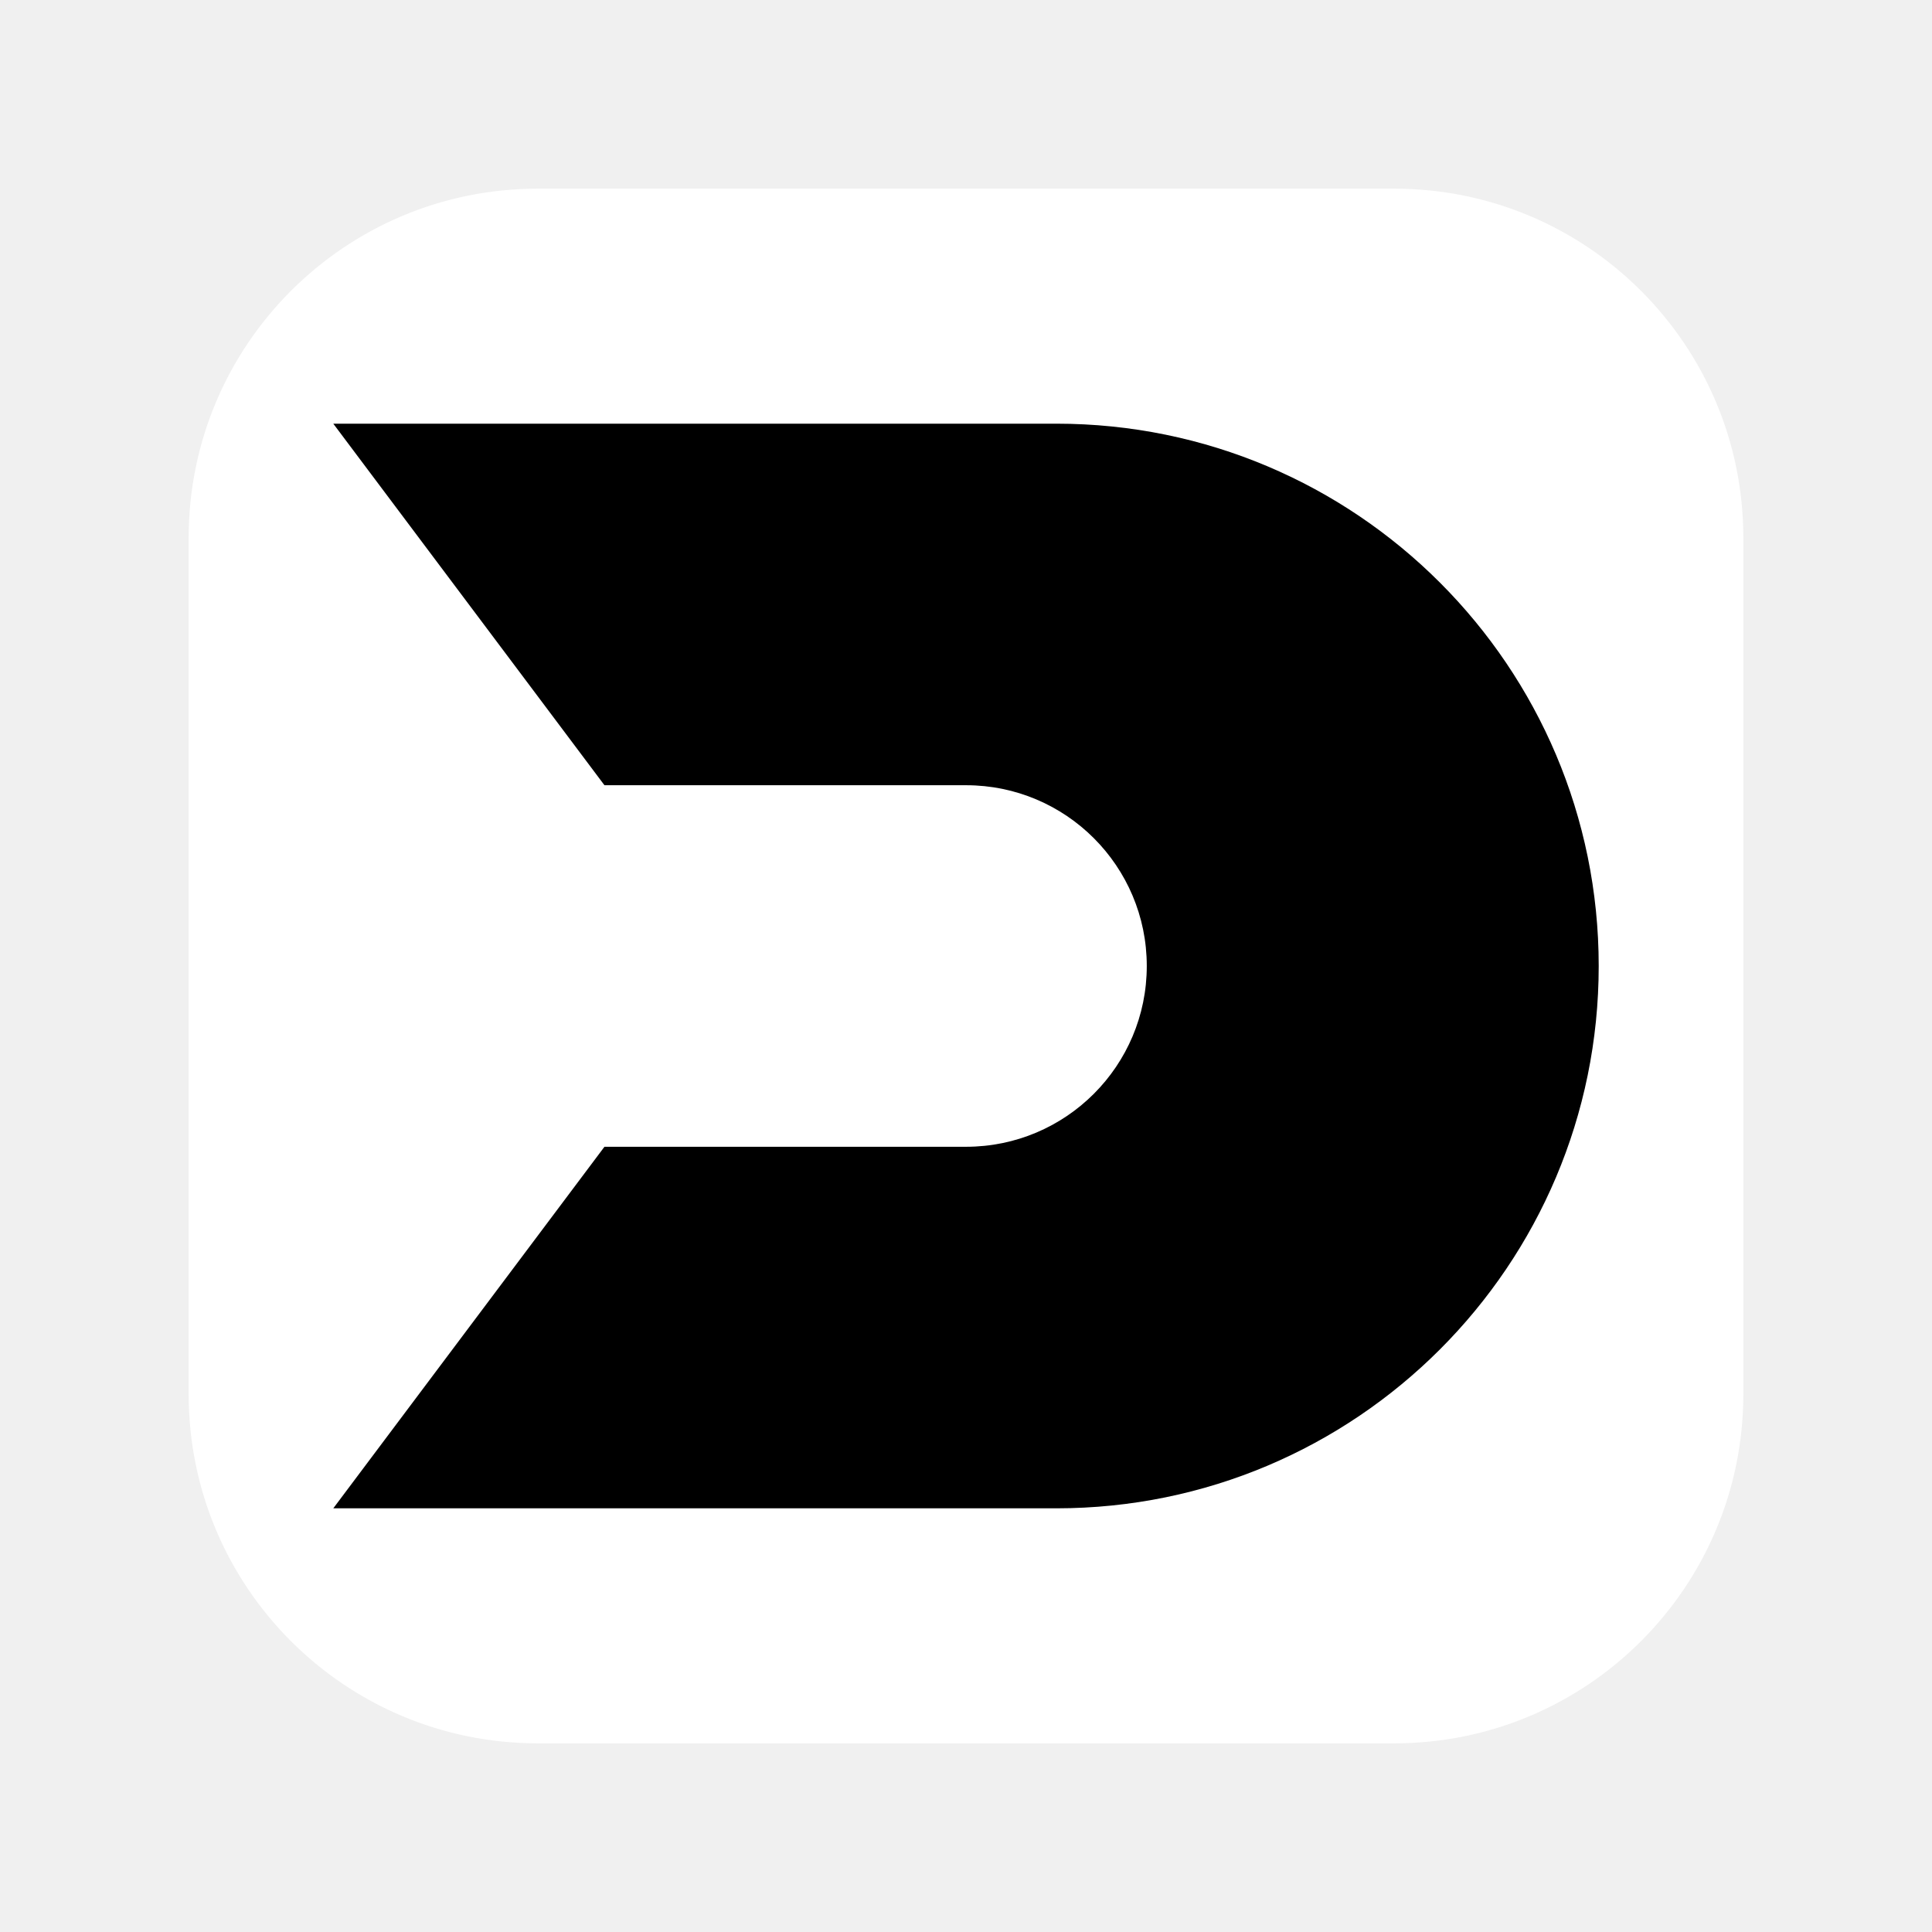
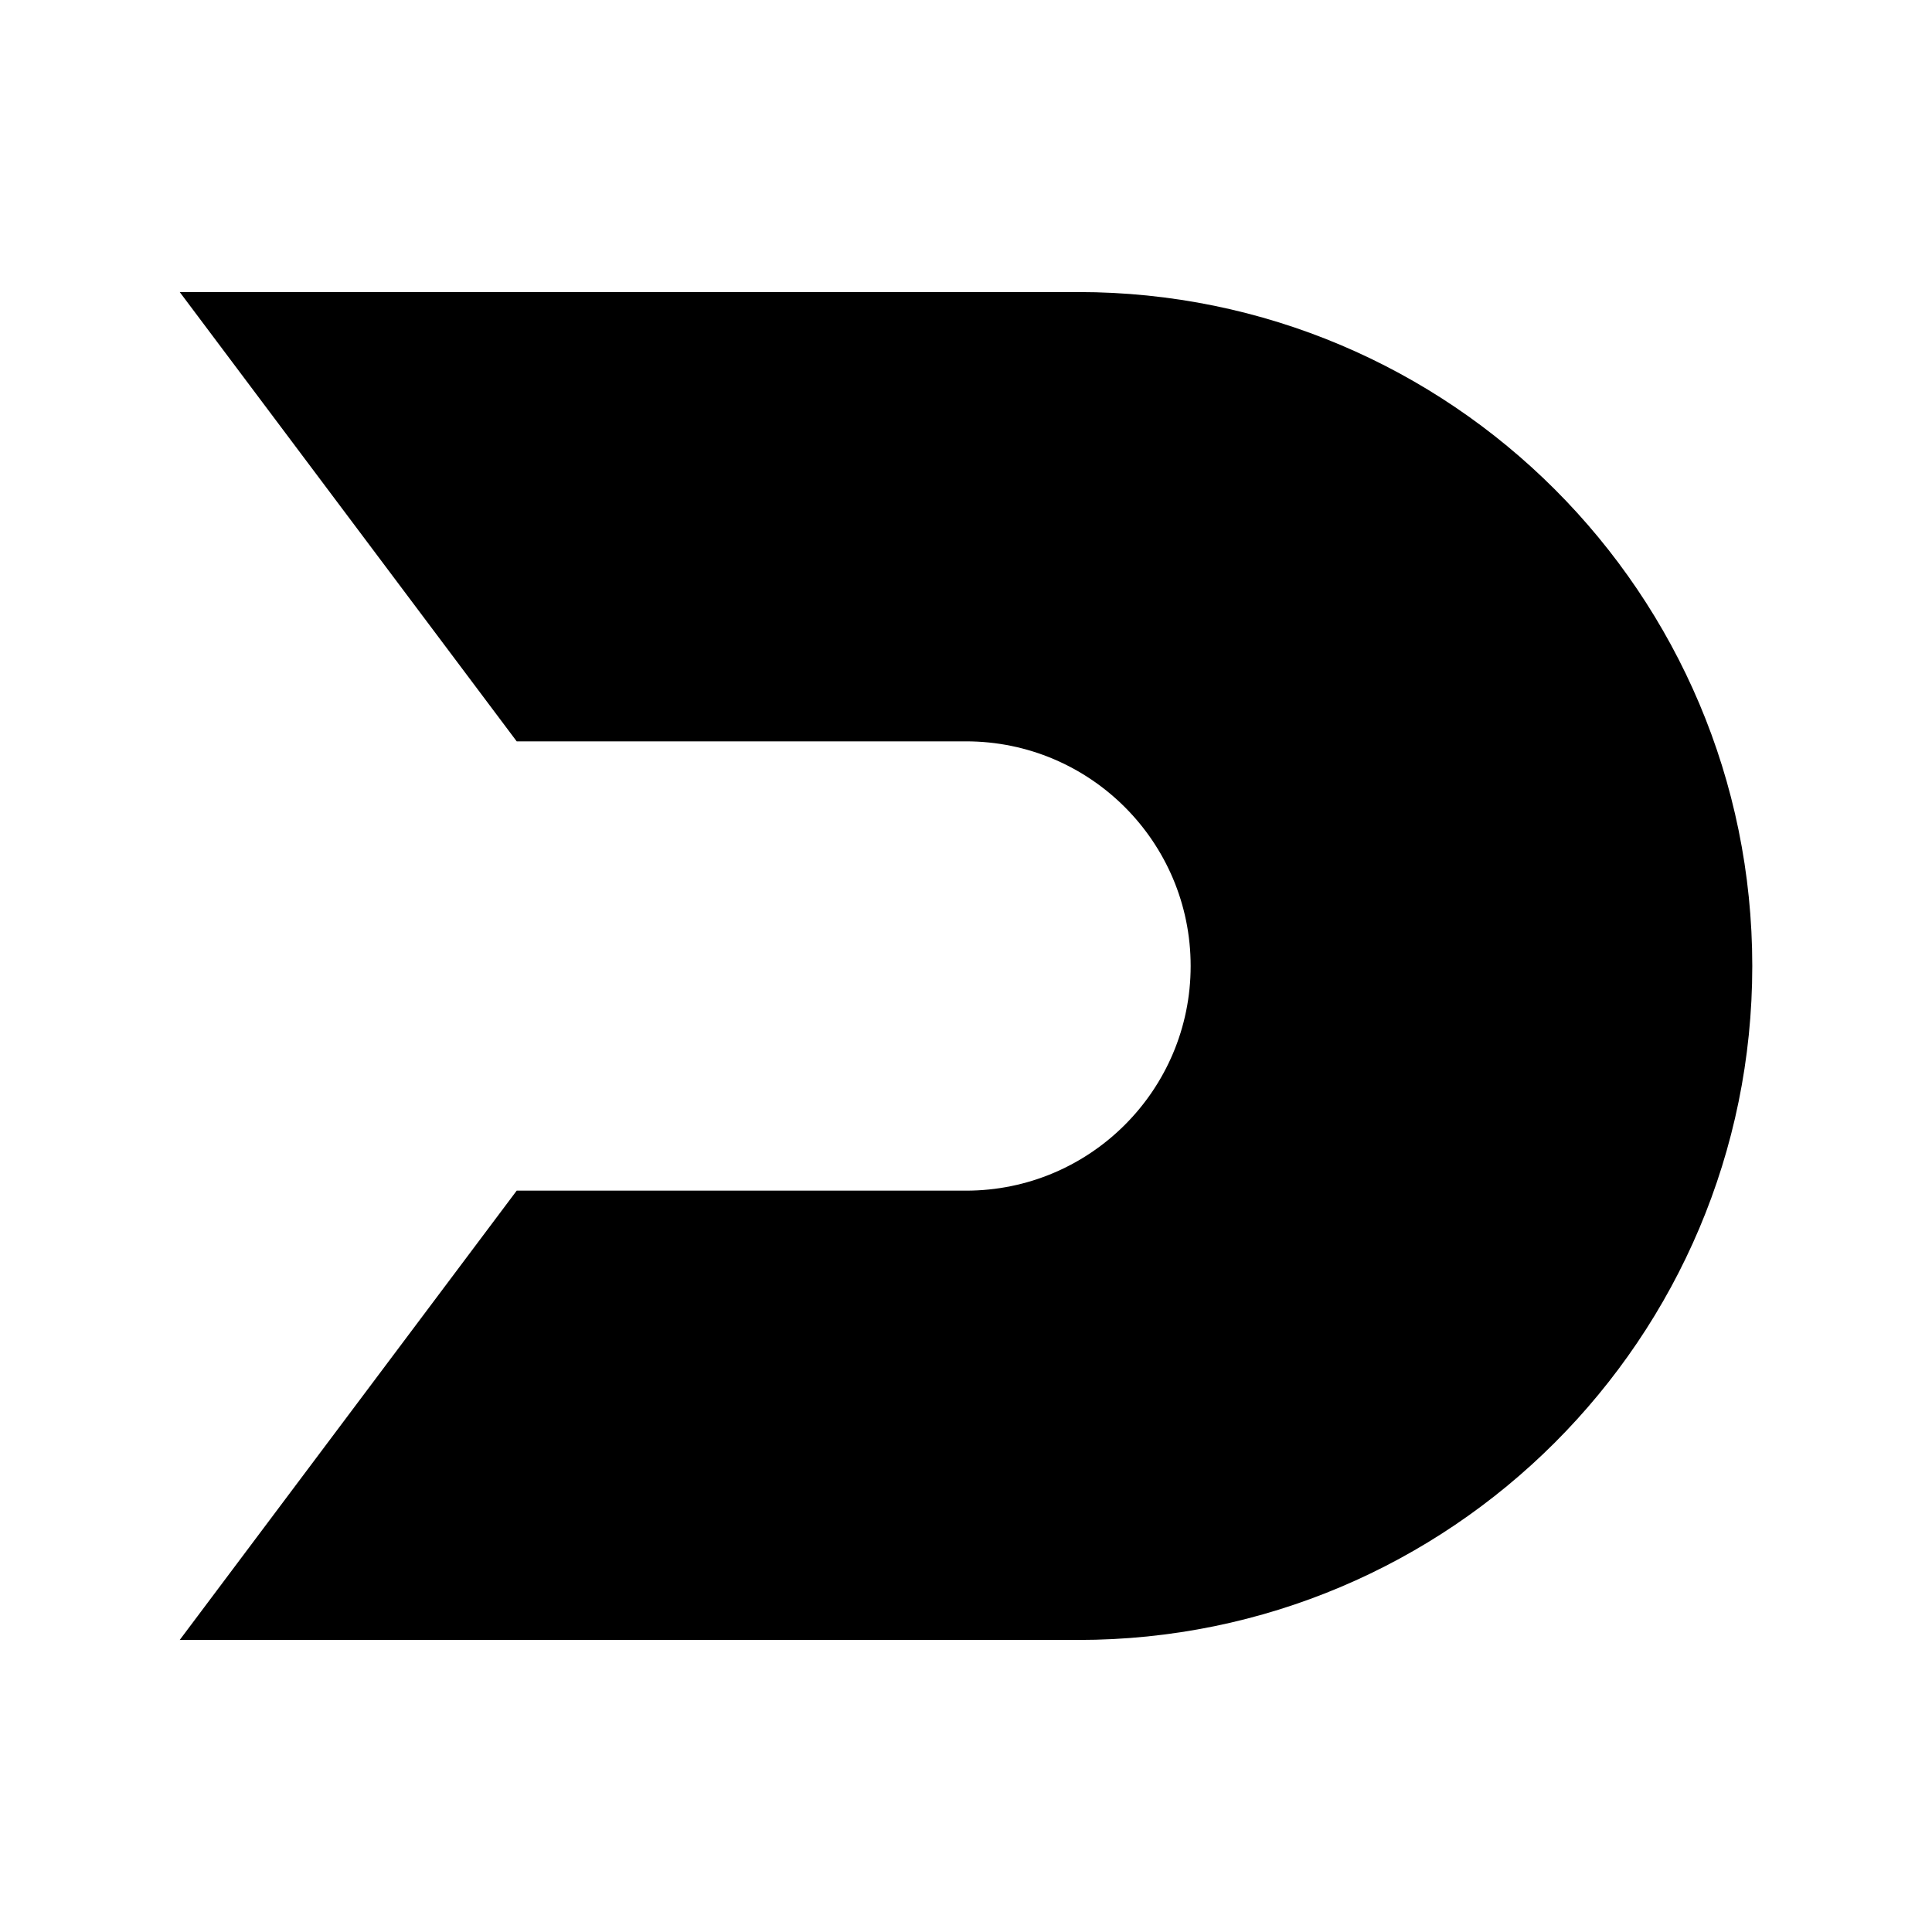
- <svg xmlns="http://www.w3.org/2000/svg" width="1024" height="1024" viewBox="0 0 1024 1024" role="img" aria-label="Polymux">
-   <rect x="100" y="100" width="824" height="824" rx="185" fill="#fff" />
-   <g transform="translate(32.93 32.93) scale(4.7907)">
-     <path fill="#000" transform="translate(-10 0)" d="M 40 40 L 120 40 A 60 60 0 0 1 120 160 L 40 160 L 70 120 L 110 120 A 20 20 0 0 0 110 80 L 70 80 Z" />
-   </g>
+ <svg xmlns="http://www.w3.org/2000/svg" width="1024" height="1024" viewBox="14 14 172 172" role="img" aria-label="Polymux">
+   <rect width="200" height="200" fill="#fff" />
+   <path fill="#000" transform="translate(-10 0)" d="M 40 40 L 120 40 A 60 60 0 0 1 120 160 L 40 160 L 70 120 L 110 120 A 20 20 0 0 0 110 80 L 70 80 Z" />
</svg>
